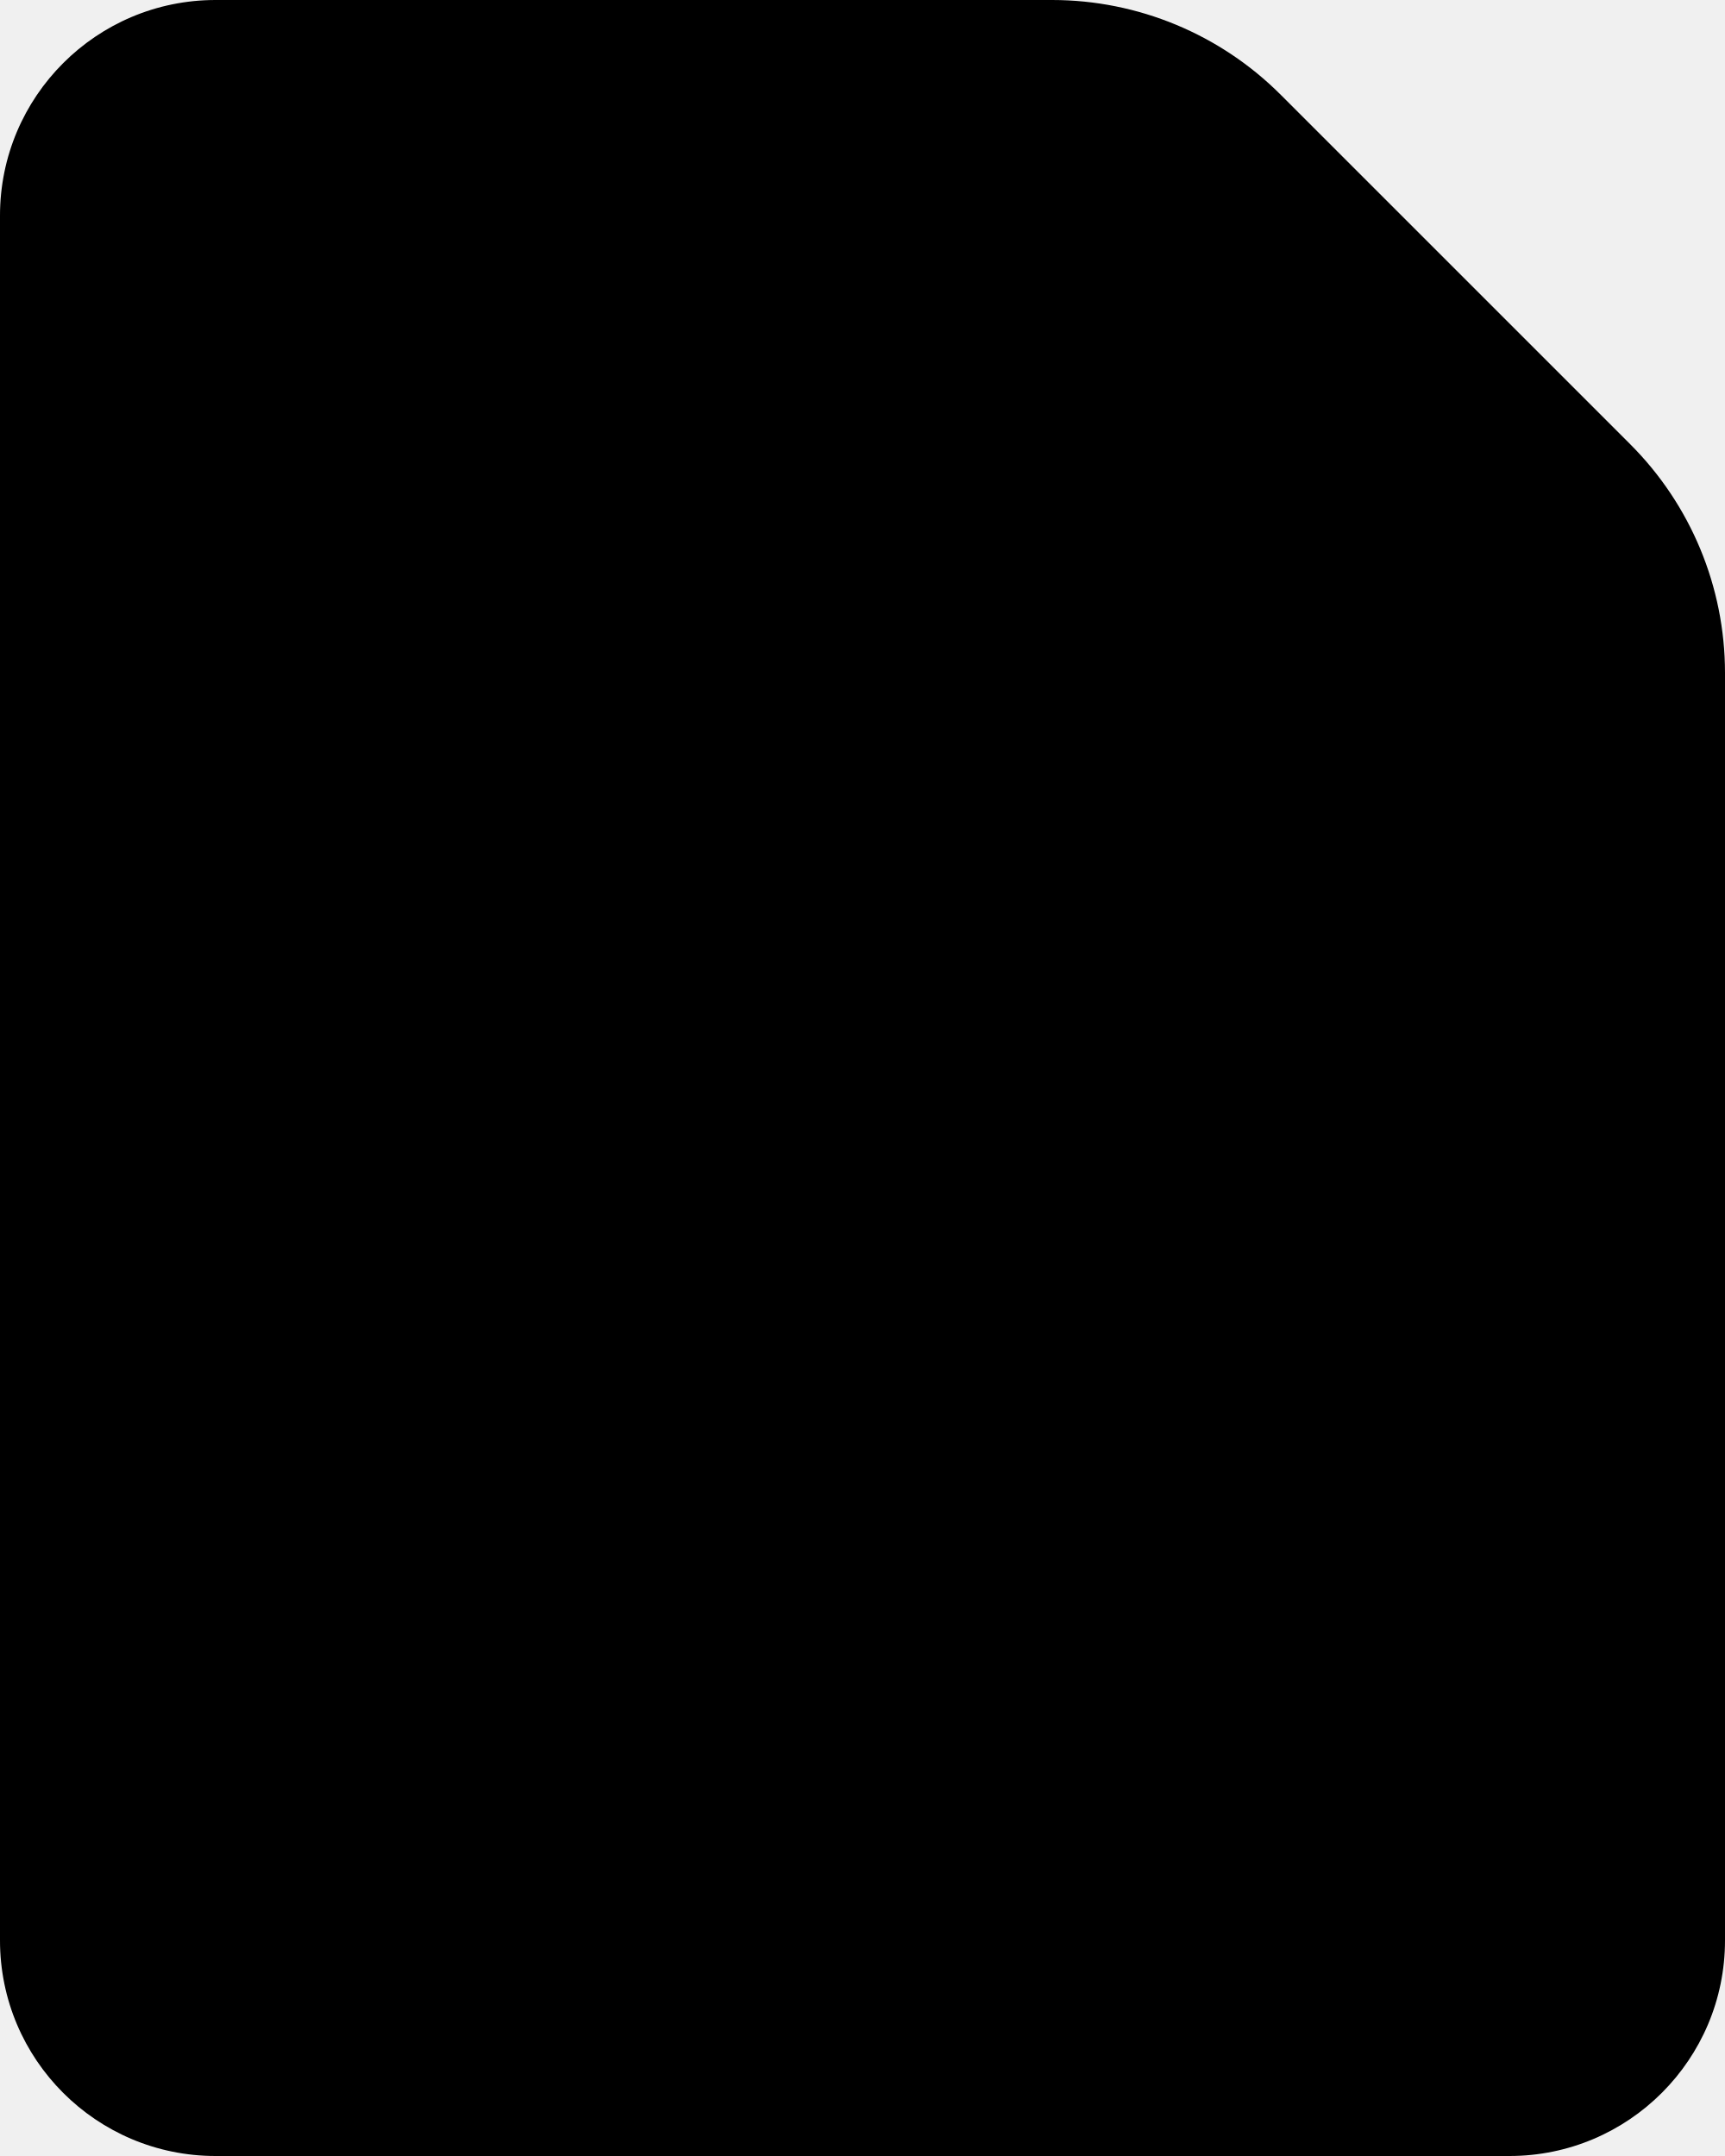
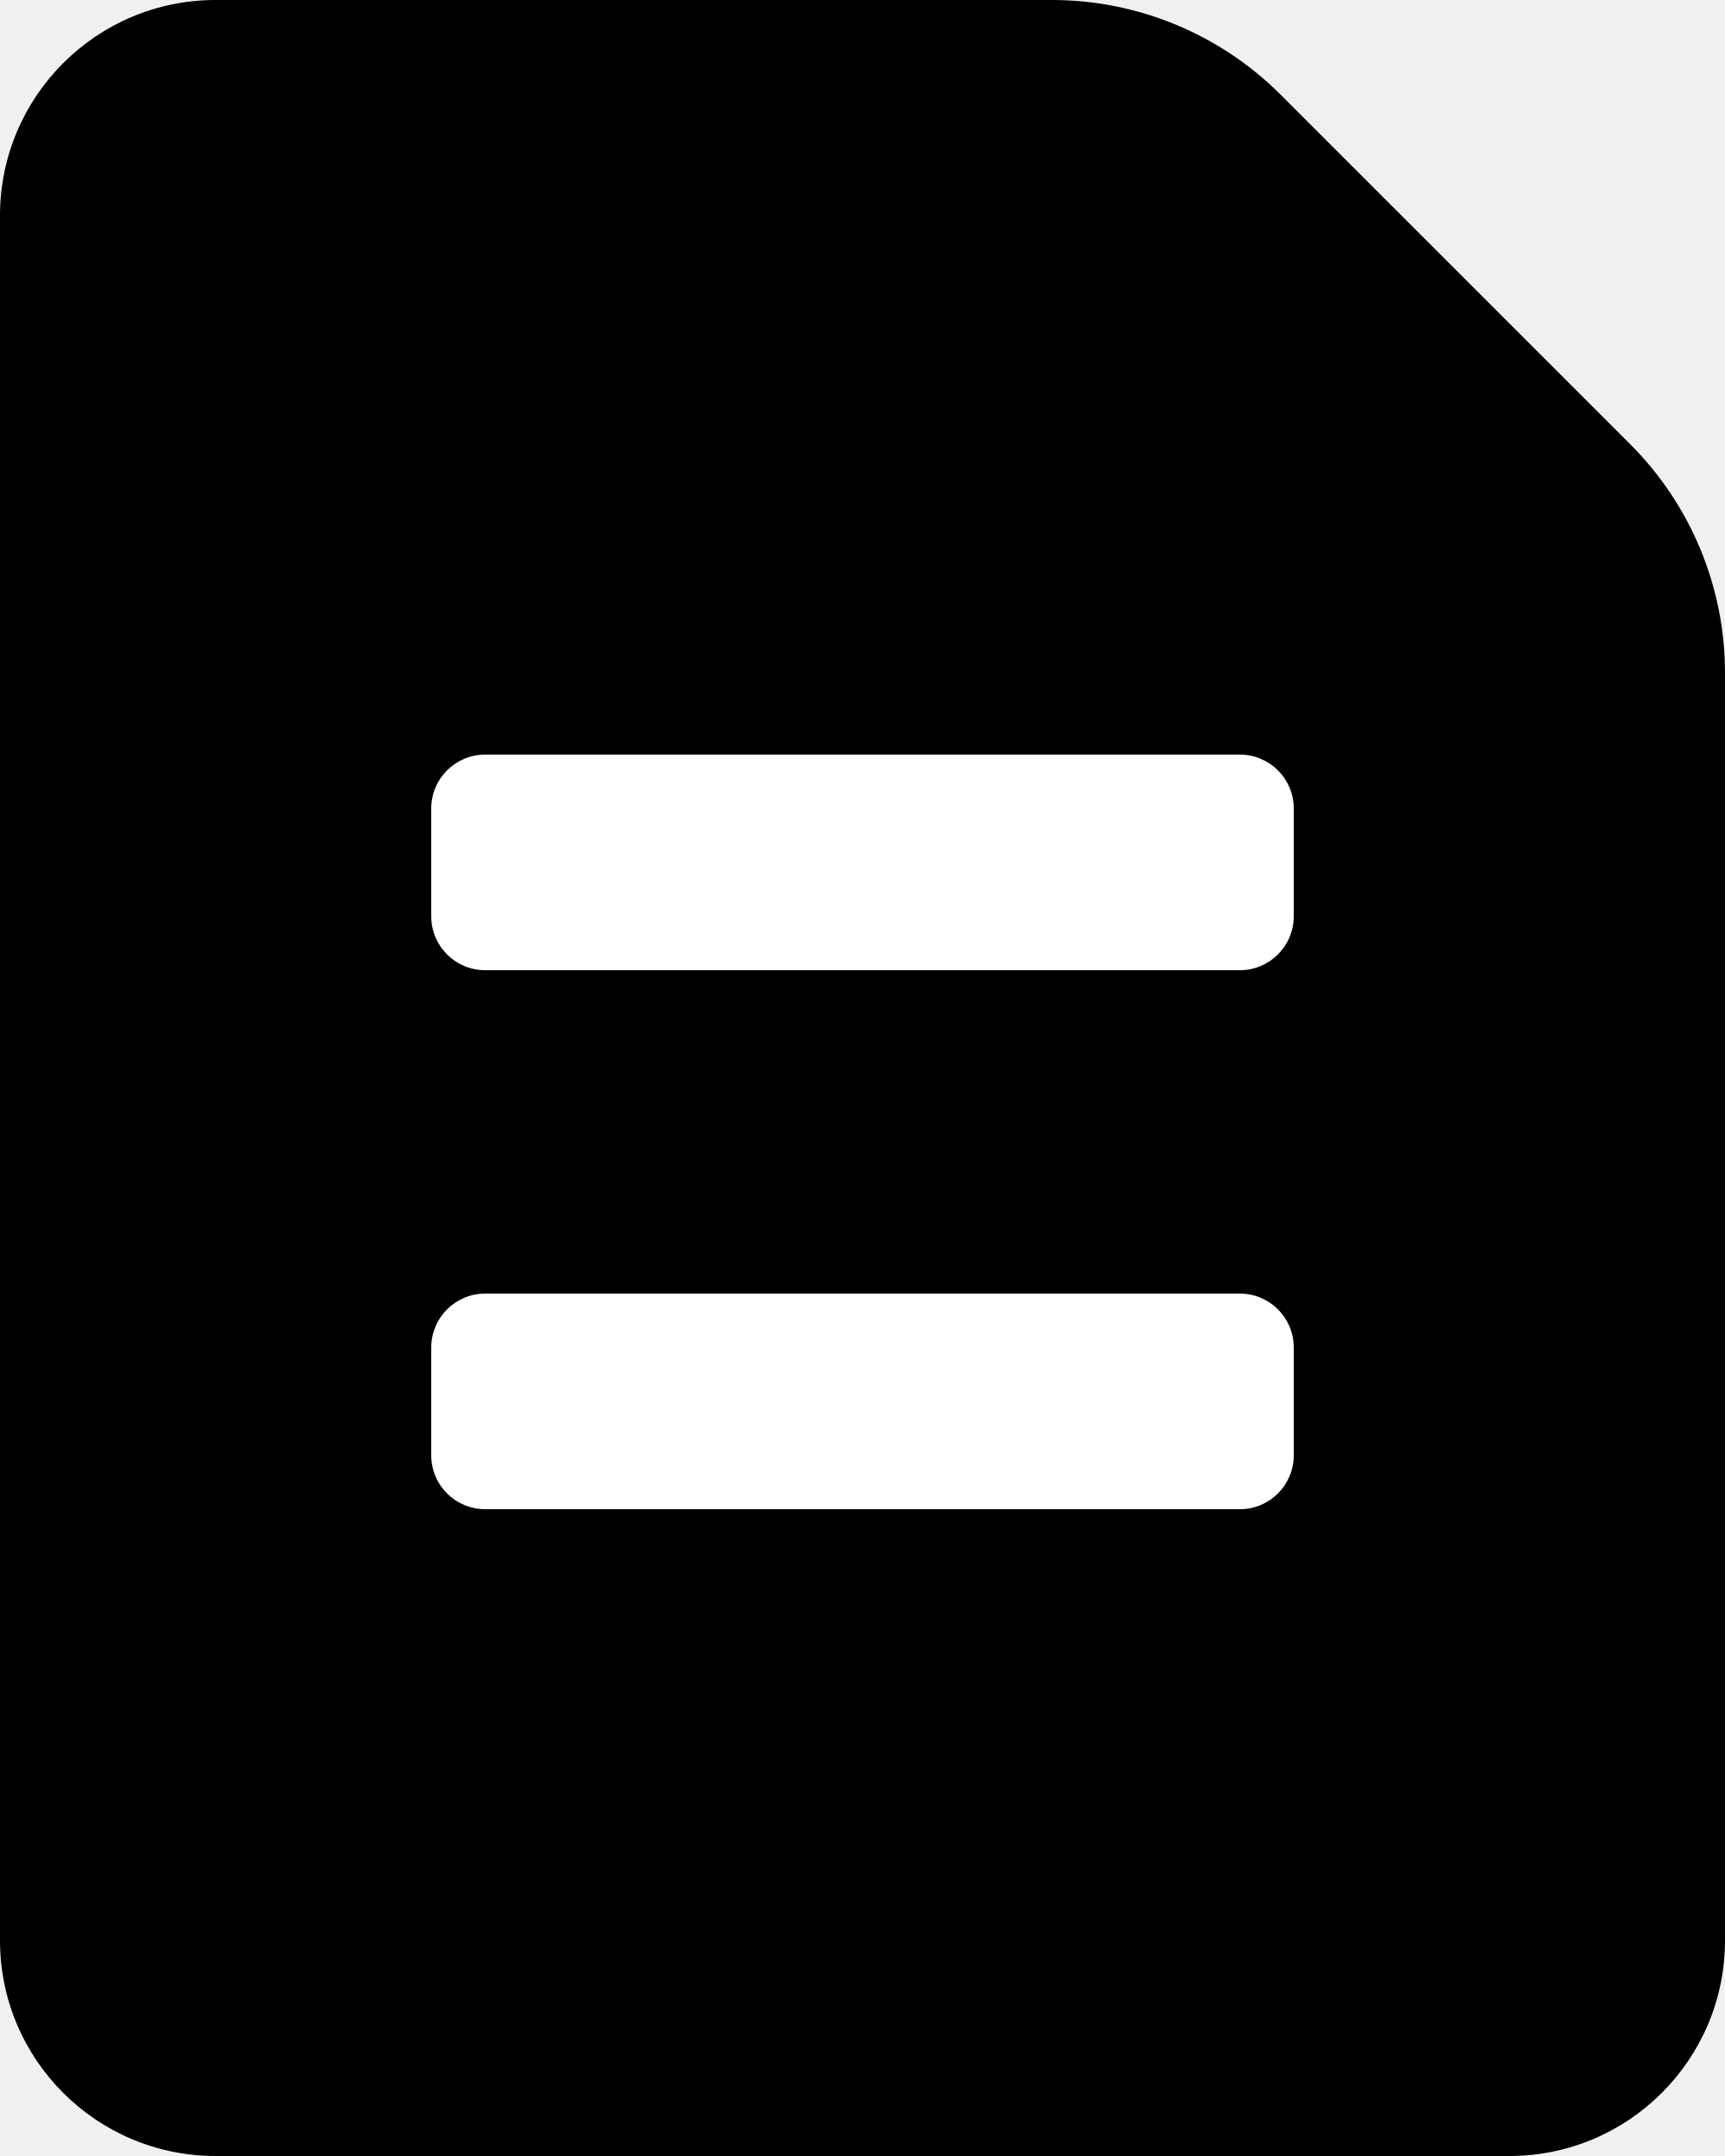
<svg width="16" height="20" viewBox="0 0 16 20" class="symbol symbol-leftBarButtonPages icon">
  <g fill="none" fill-rule="evenodd" transform="translate(-5 -3)">
    <path d="M0 0h26v26H0z" />
    <path fill="currentColor" d="M14.76 3a3 3 0 012.12.88l3.24 3.24A3 3 0 0121 9.24V21a2 2 0 01-2 2H7a2 2 0 01-2-2V5a2 2 0 012-2h7.76z" />
-     <rect width="8" height="2" x="9" y="10" fill="currentColor" class="icon-transparent icon-animation-1" rx=".5" />
-     <rect width="8" height="2" x="9" y="15" fill="currentColor" class="icon-transparent icon-animation-2" rx=".5" />
+     <rect width="8" height="2" x="9" y="10" fill="#ffffff" class="icon-transparent icon-animation-1" rx=".5" />
+     <rect width="8" height="2" x="9" y="15" fill="#ffffff" class="icon-transparent icon-animation-2" rx=".5" />
  </g>
</svg>
